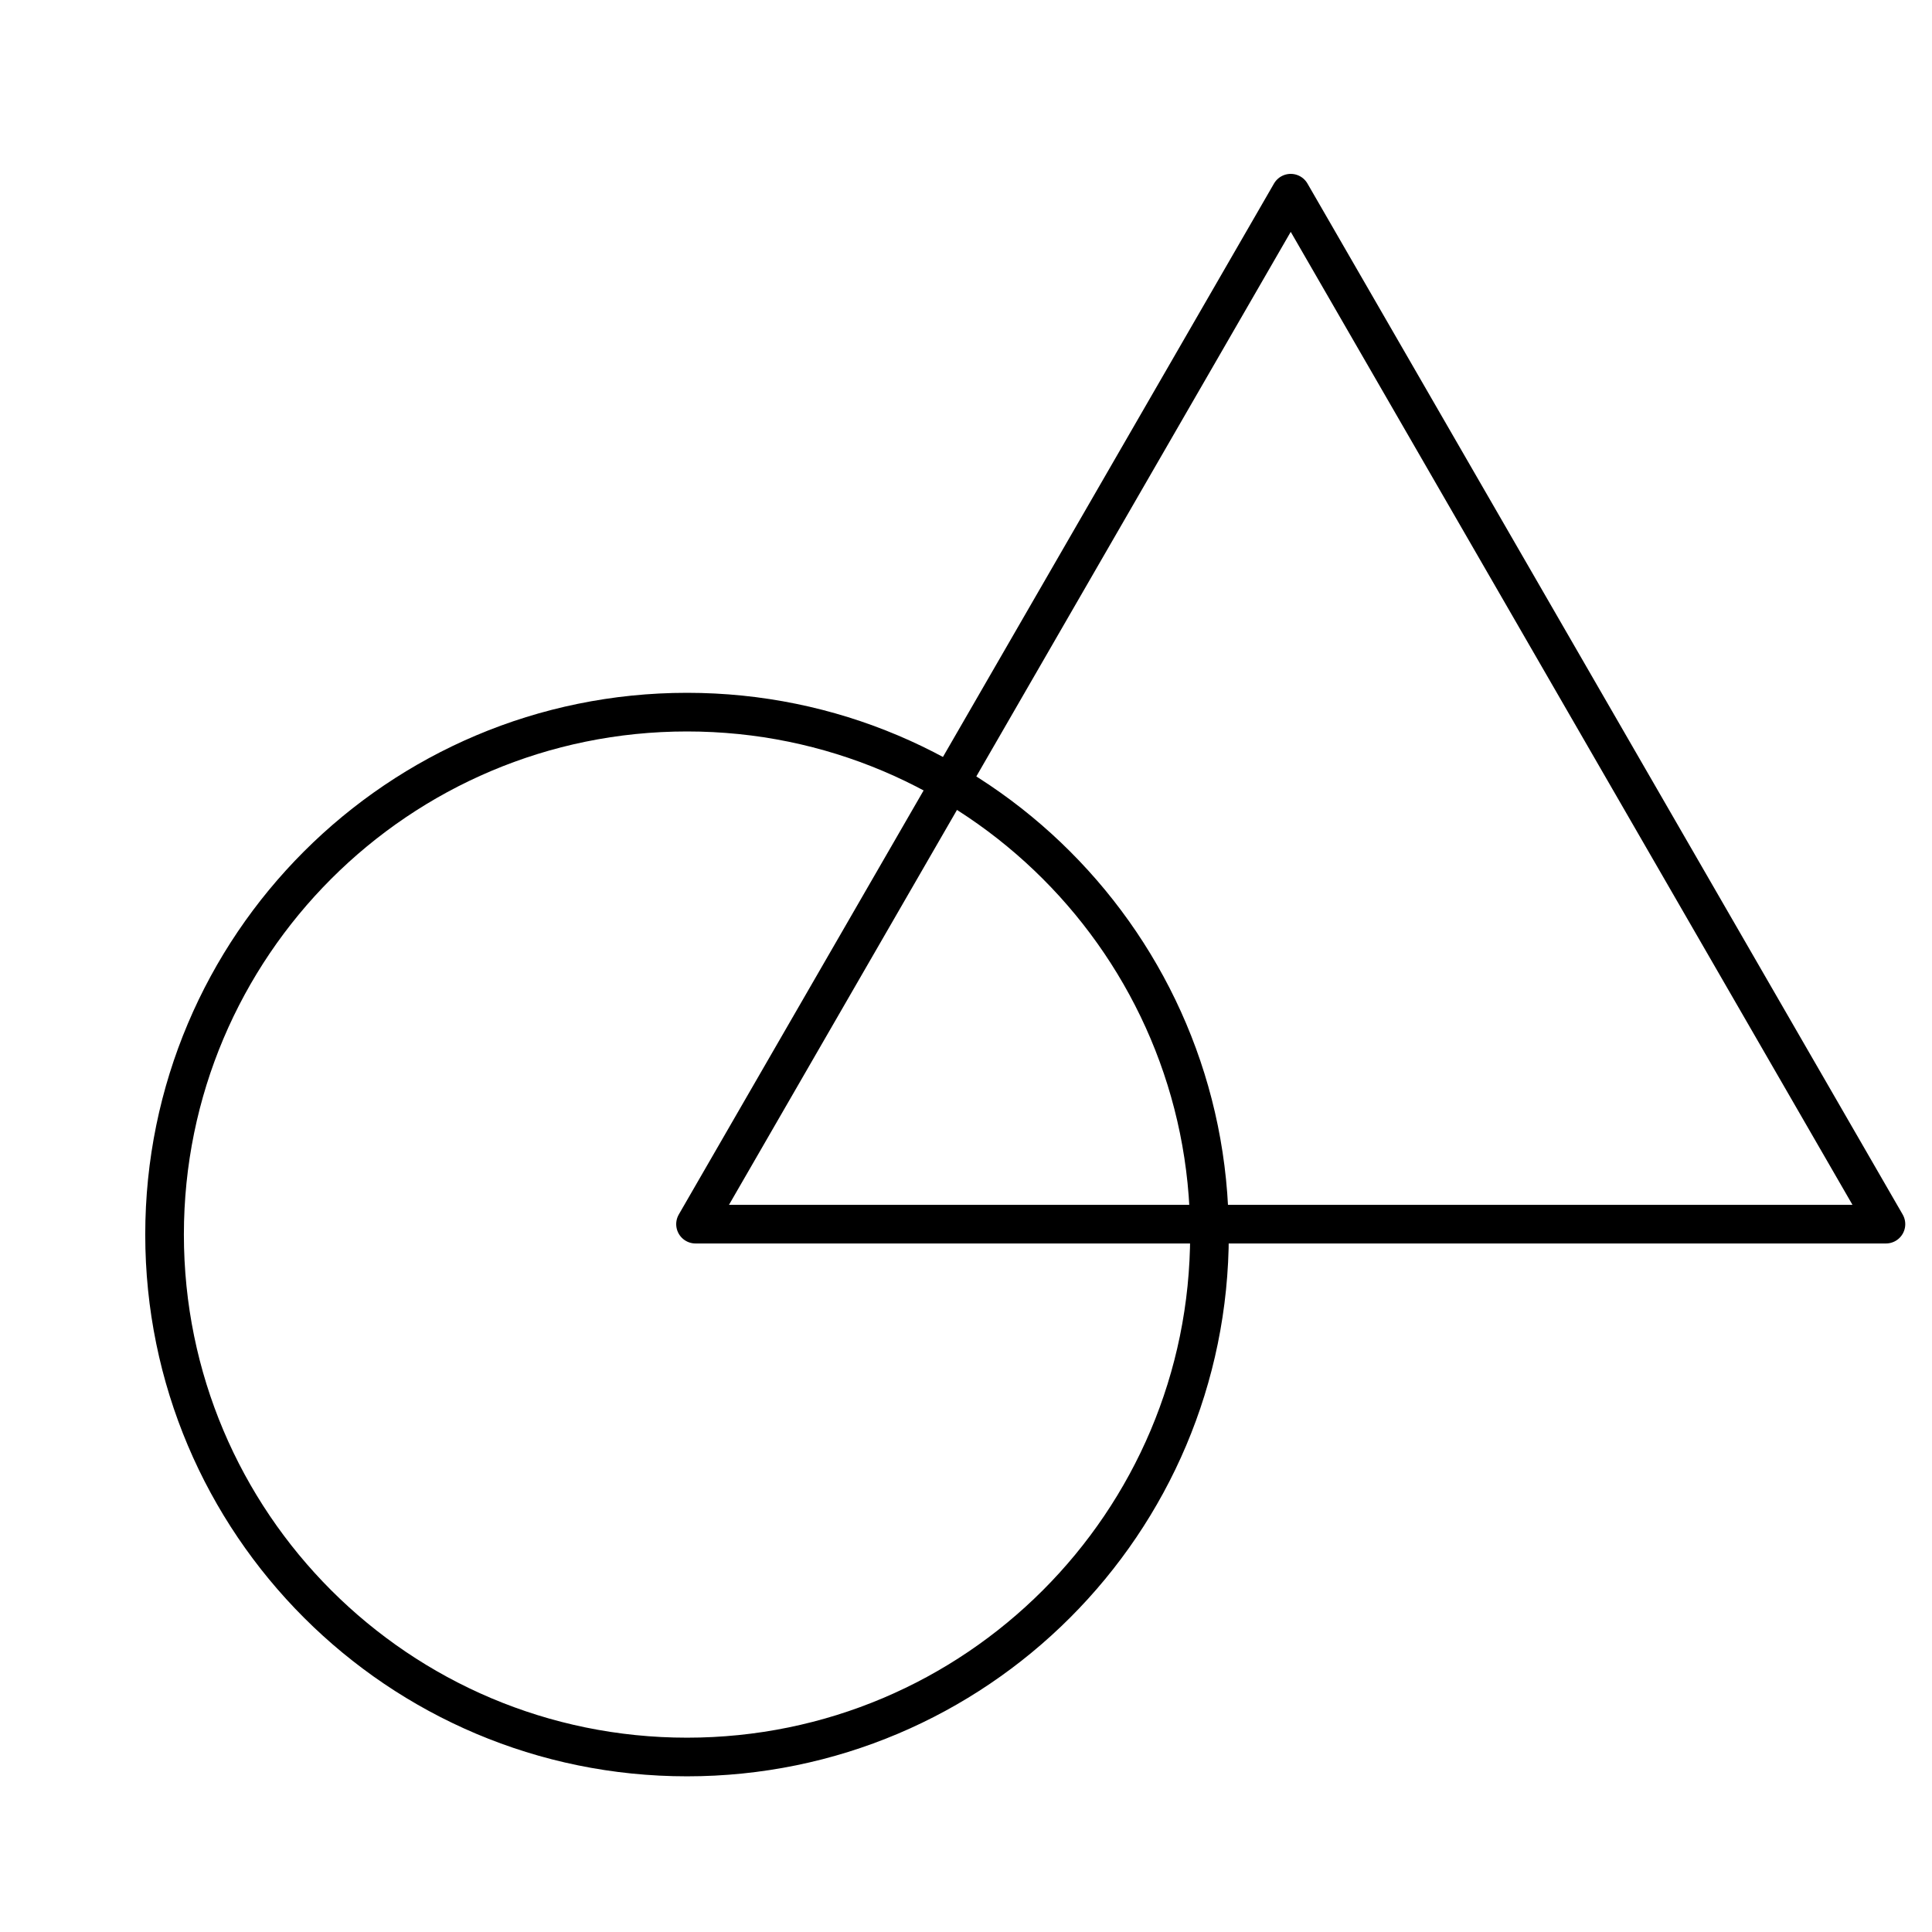
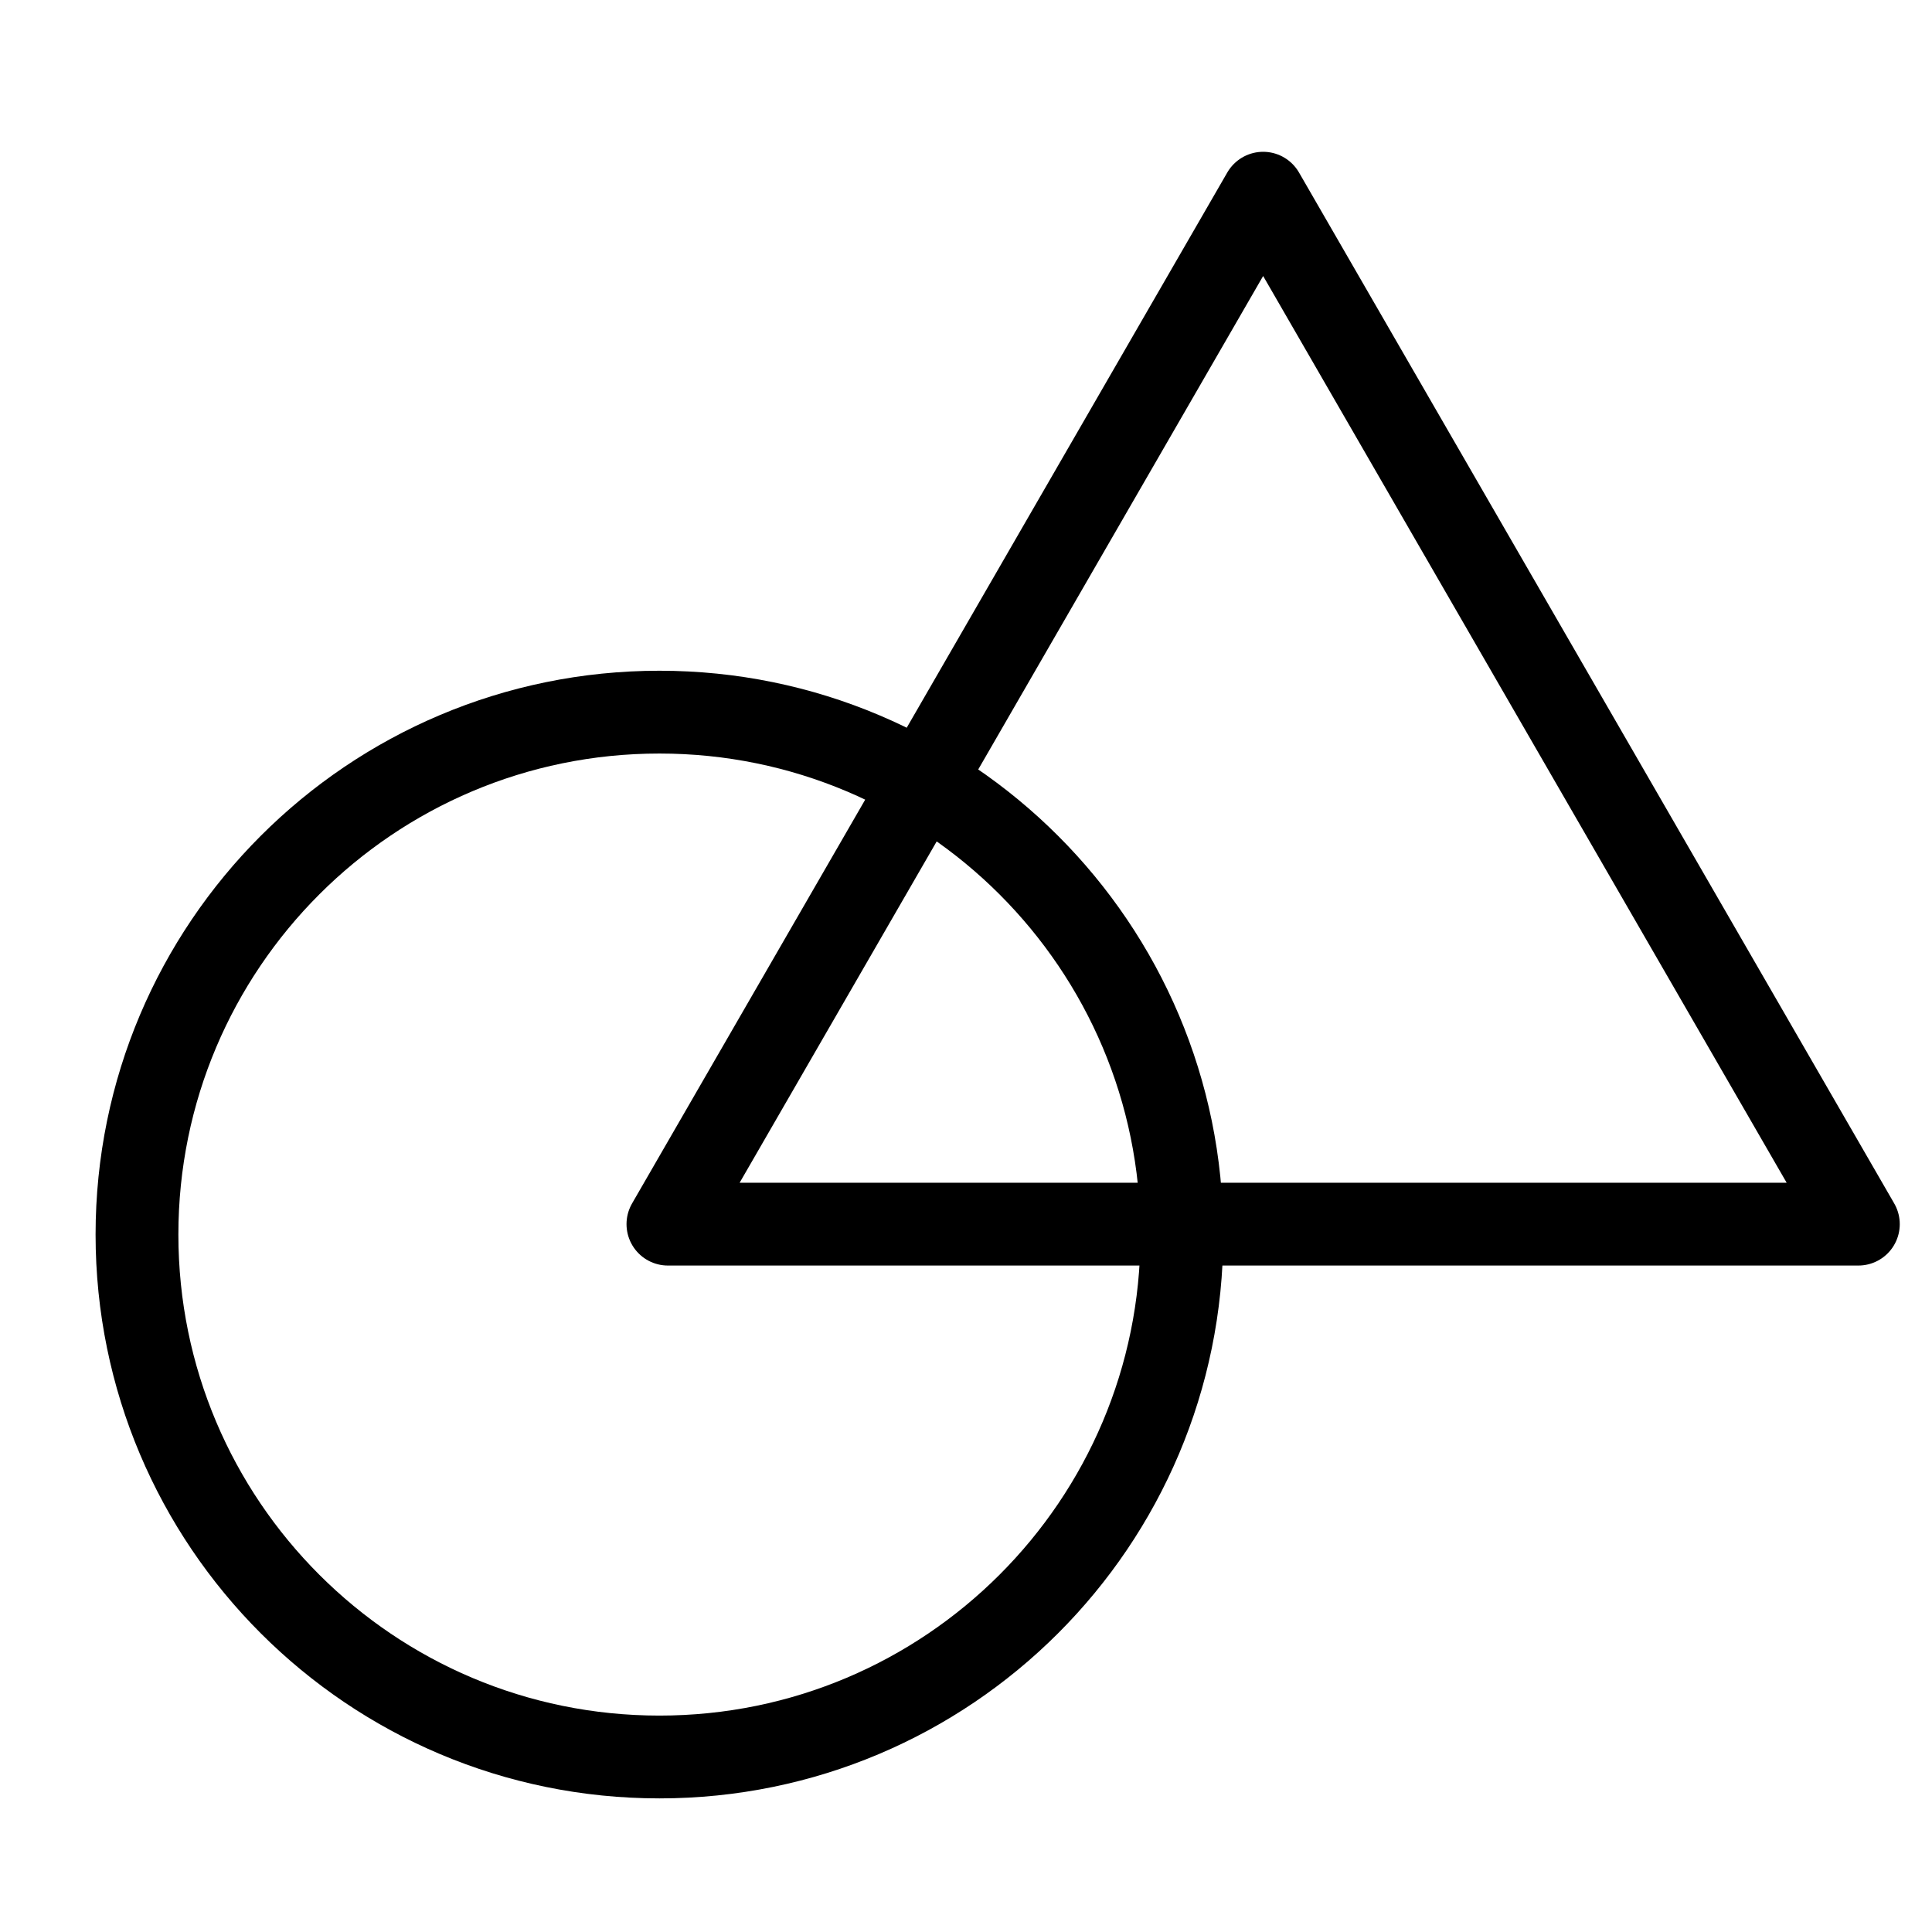
- <svg xmlns="http://www.w3.org/2000/svg" width="50" height="50" viewBox="0 0 50 50" fill="none">
-   <path d="M17.78 45.471C25.247 45.471 31.301 39.418 31.301 31.95C31.301 24.483 25.247 18.43 17.78 18.43C10.313 18.43 4.259 24.483 4.259 31.95C4.259 39.418 10.313 45.471 17.78 45.471Z" stroke="black" stroke-linecap="round" stroke-linejoin="round" />
-   <path d="M33.404 5L18 31.681H48.808L33.404 5Z" stroke="black" stroke-linecap="round" stroke-linejoin="round" />
+ <svg xmlns="http://www.w3.org/2000/svg" width="80" height="80" viewBox="0 0 70 70" fill="none">
+   <path d="M23.892 63.659C34.346 63.659 42.821 55.185 42.821 44.731C42.821 34.276 34.346 25.802 23.892 25.802C13.438 25.802 4.963 34.276 4.963 44.731C4.963 55.185 13.438 63.659 23.892 63.659Z" stroke="black" stroke-width="3" stroke-linecap="round" stroke-linejoin="round" />
+   <path d="M45.766 7L24.2 44.353H67.332L45.766 7Z" stroke="black" stroke-width="3" stroke-linecap="round" stroke-linejoin="round" />
</svg>
